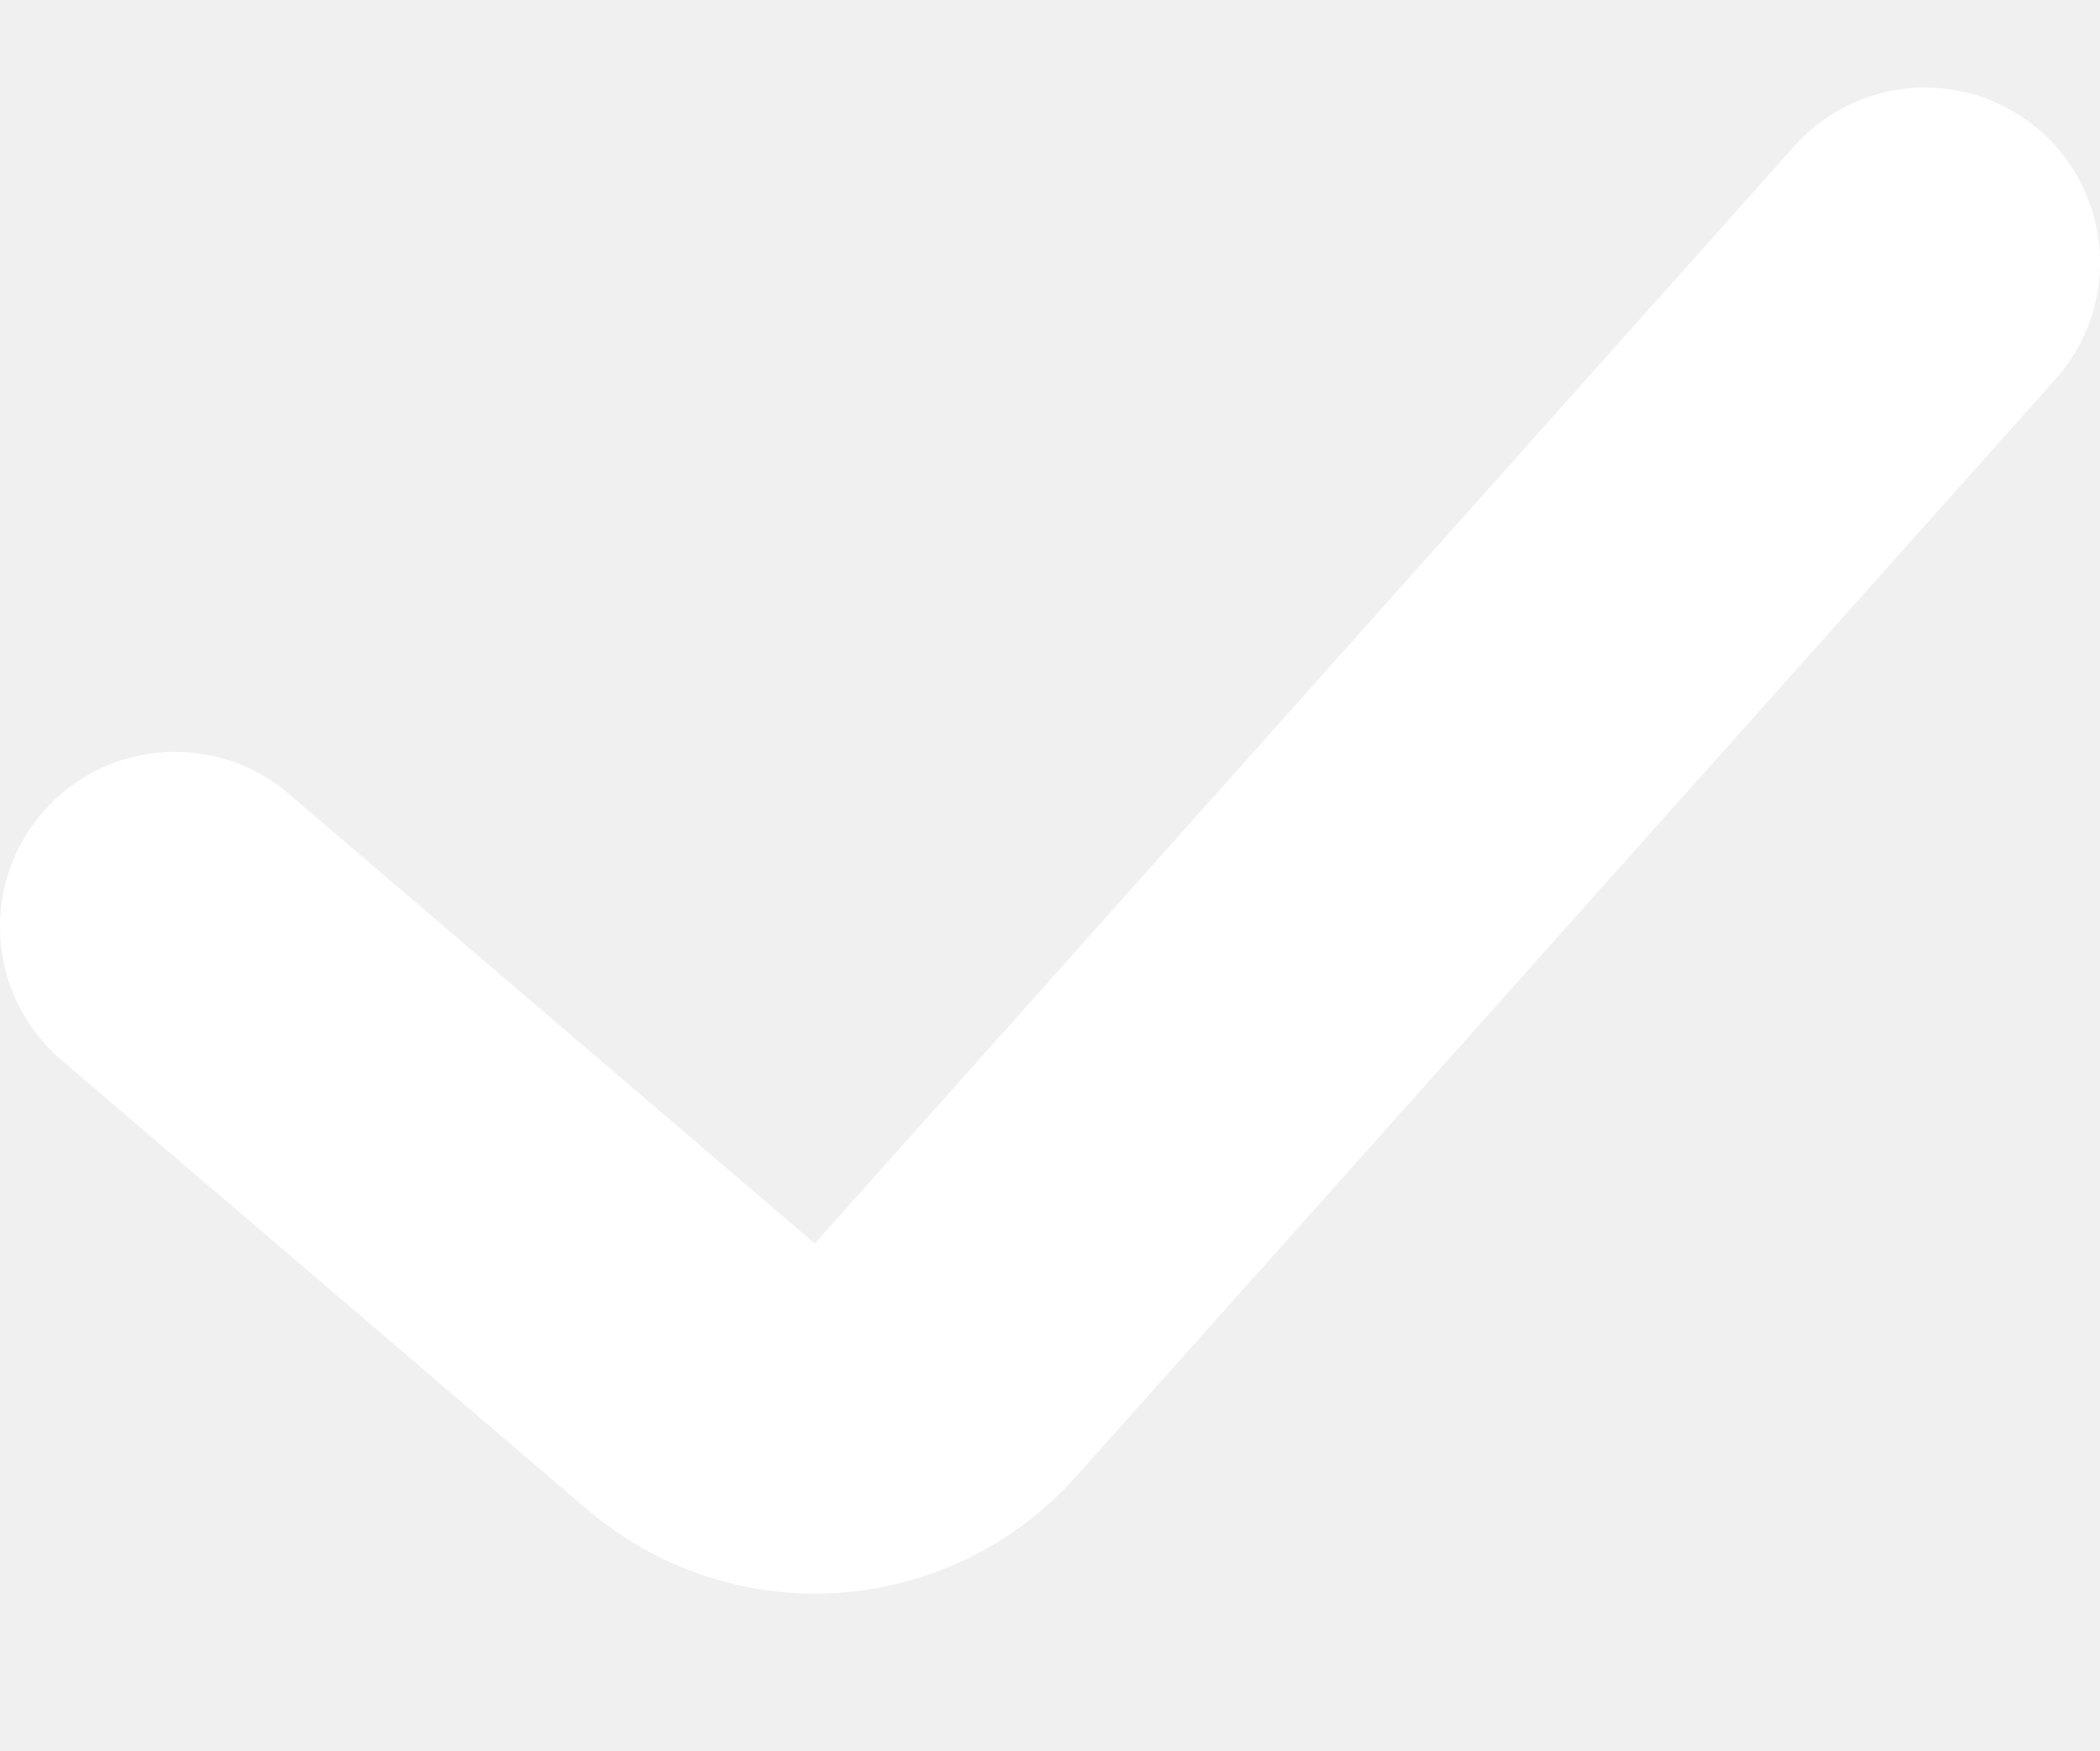
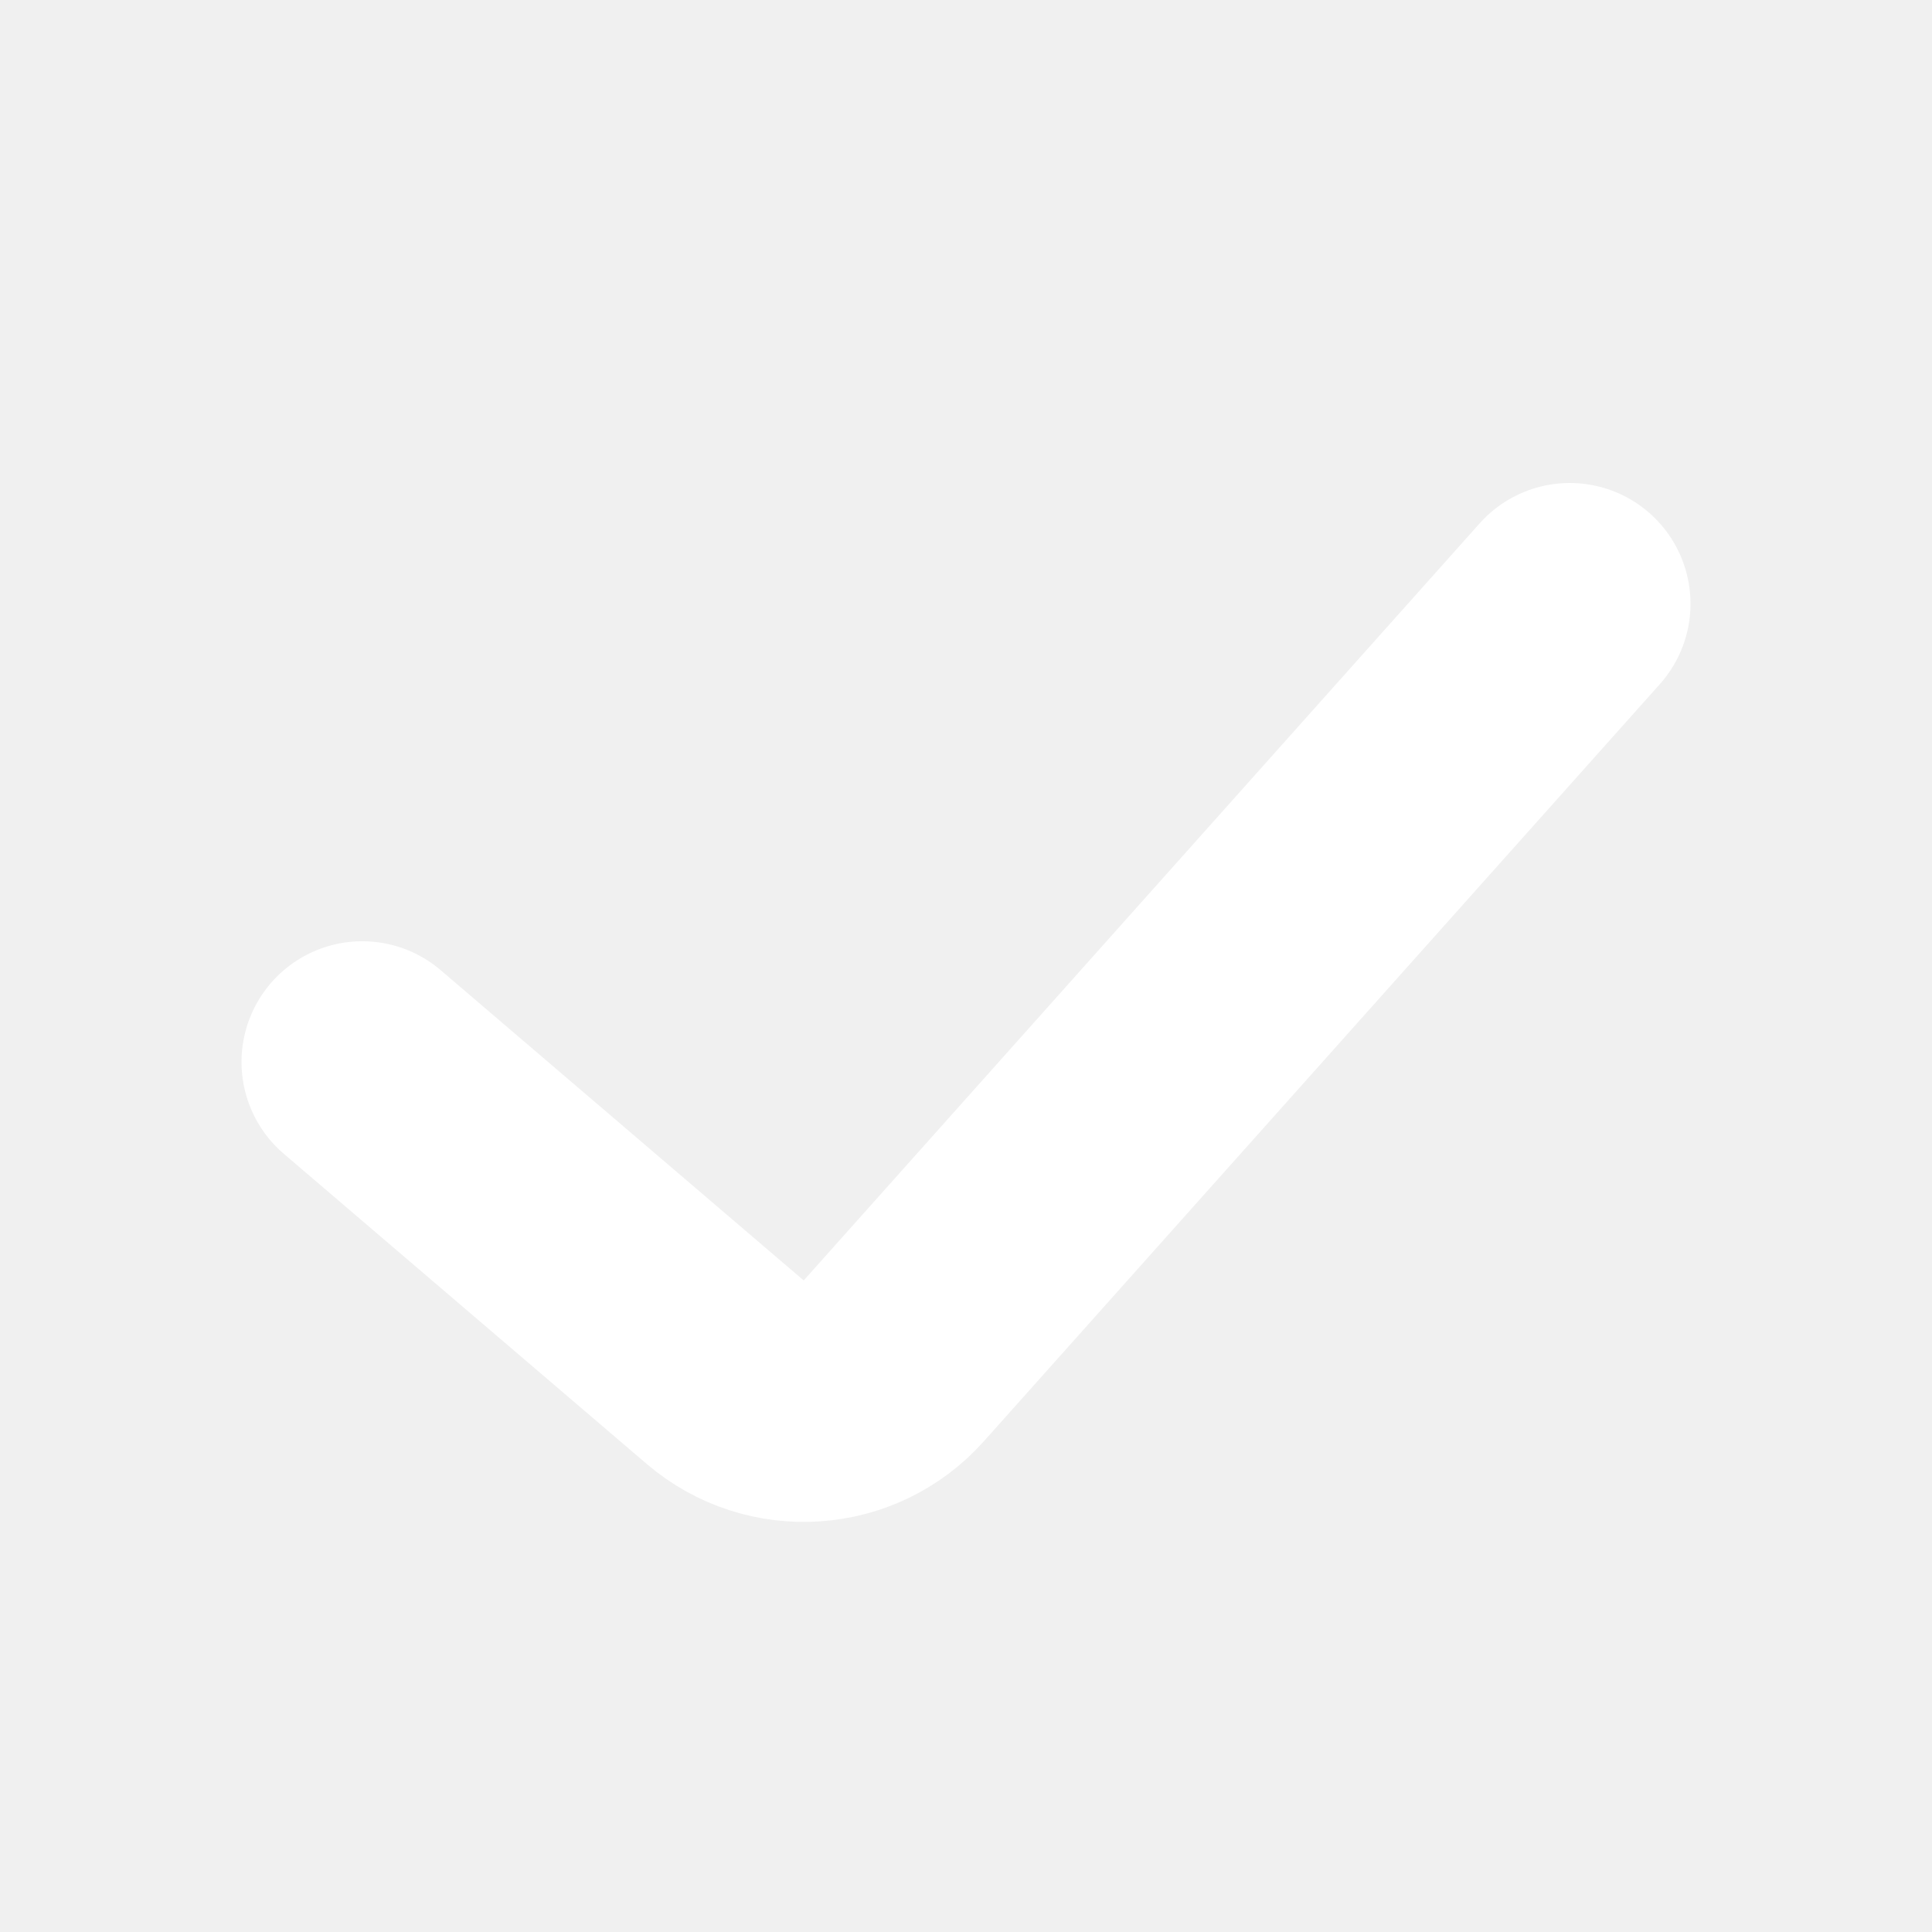
- <svg xmlns="http://www.w3.org/2000/svg" width="12" height="10" viewBox="0 0 12 10" fill="none">
-   <path id="Vector 23" d="M1 5.295L4.006 7.864C4.42 8.218 5.04 8.176 5.402 7.77L11 1.5" stroke="white" stroke-width="2" stroke-linecap="round" />
+ <svg xmlns="http://www.w3.org/2000/svg" width="16" height="16" viewBox="0 0 16 16" fill="none">
+   <g clip-path="url(#clip0_9216_4036)">
+     <path d="M3 8.795L6.006 11.364C6.42 11.717 7.04 11.676 7.402 11.27L13 5" stroke="white" stroke-width="2" stroke-linecap="round" />
+   </g>
</svg>
